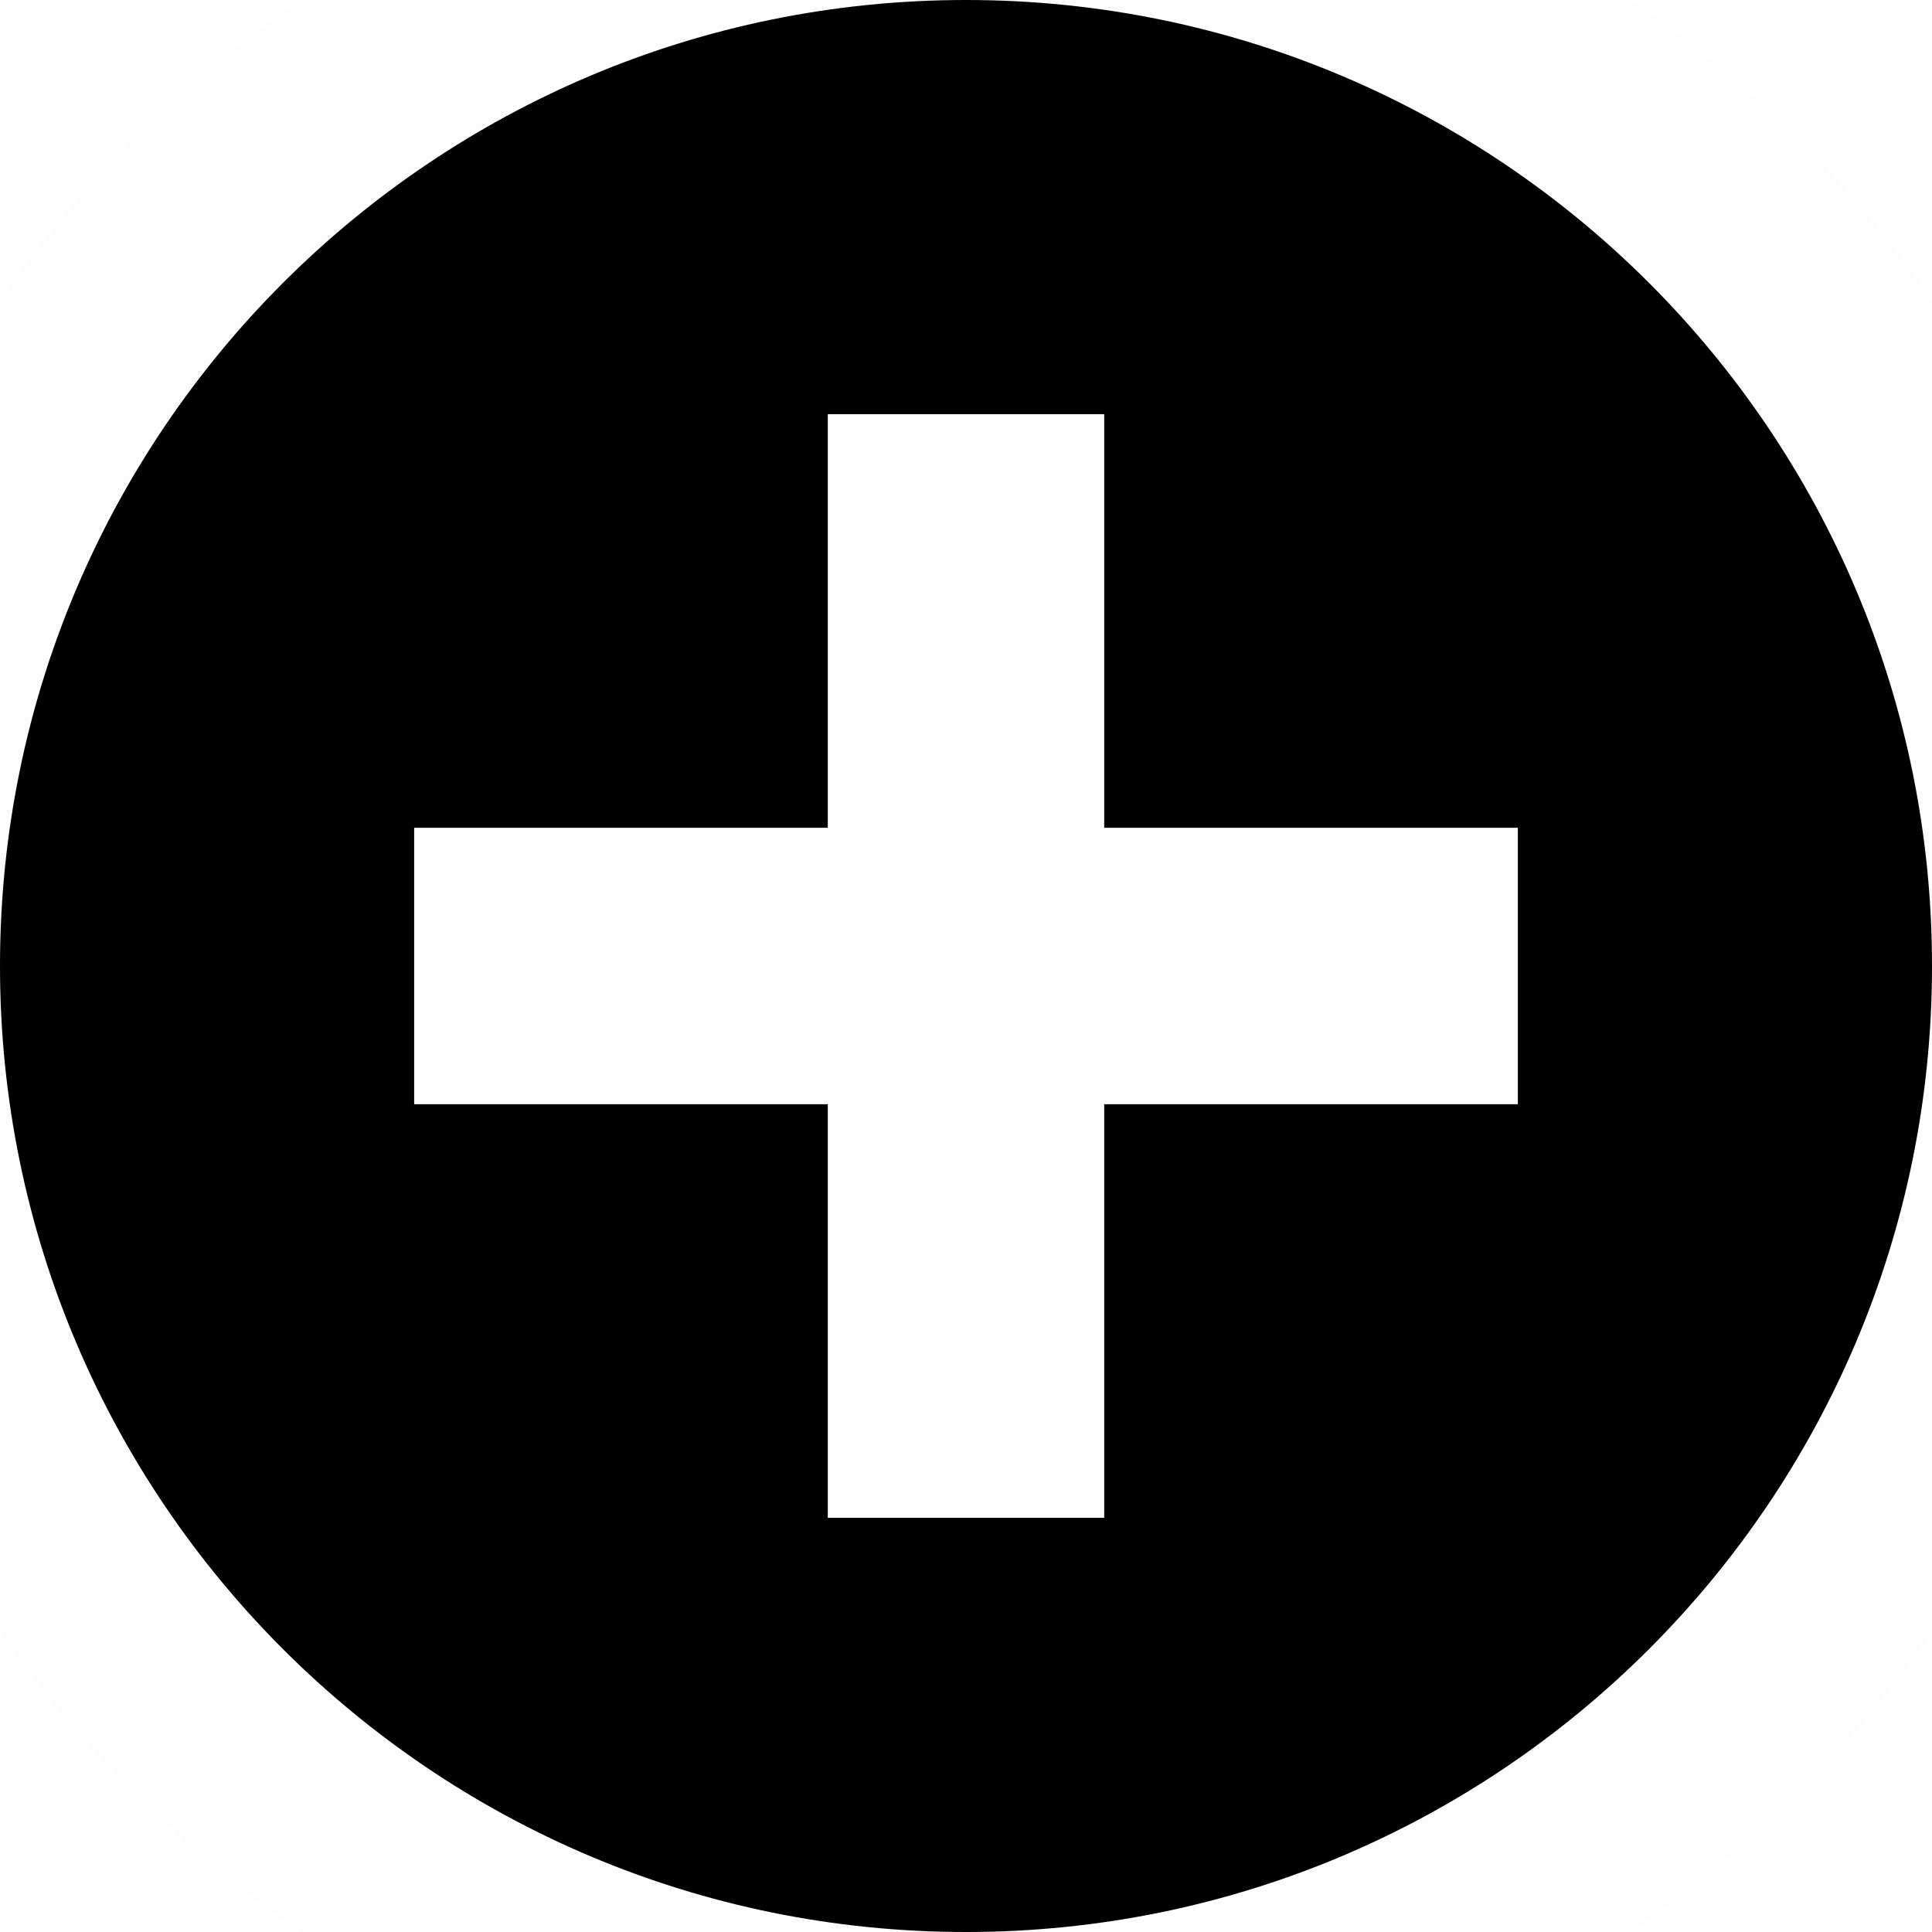
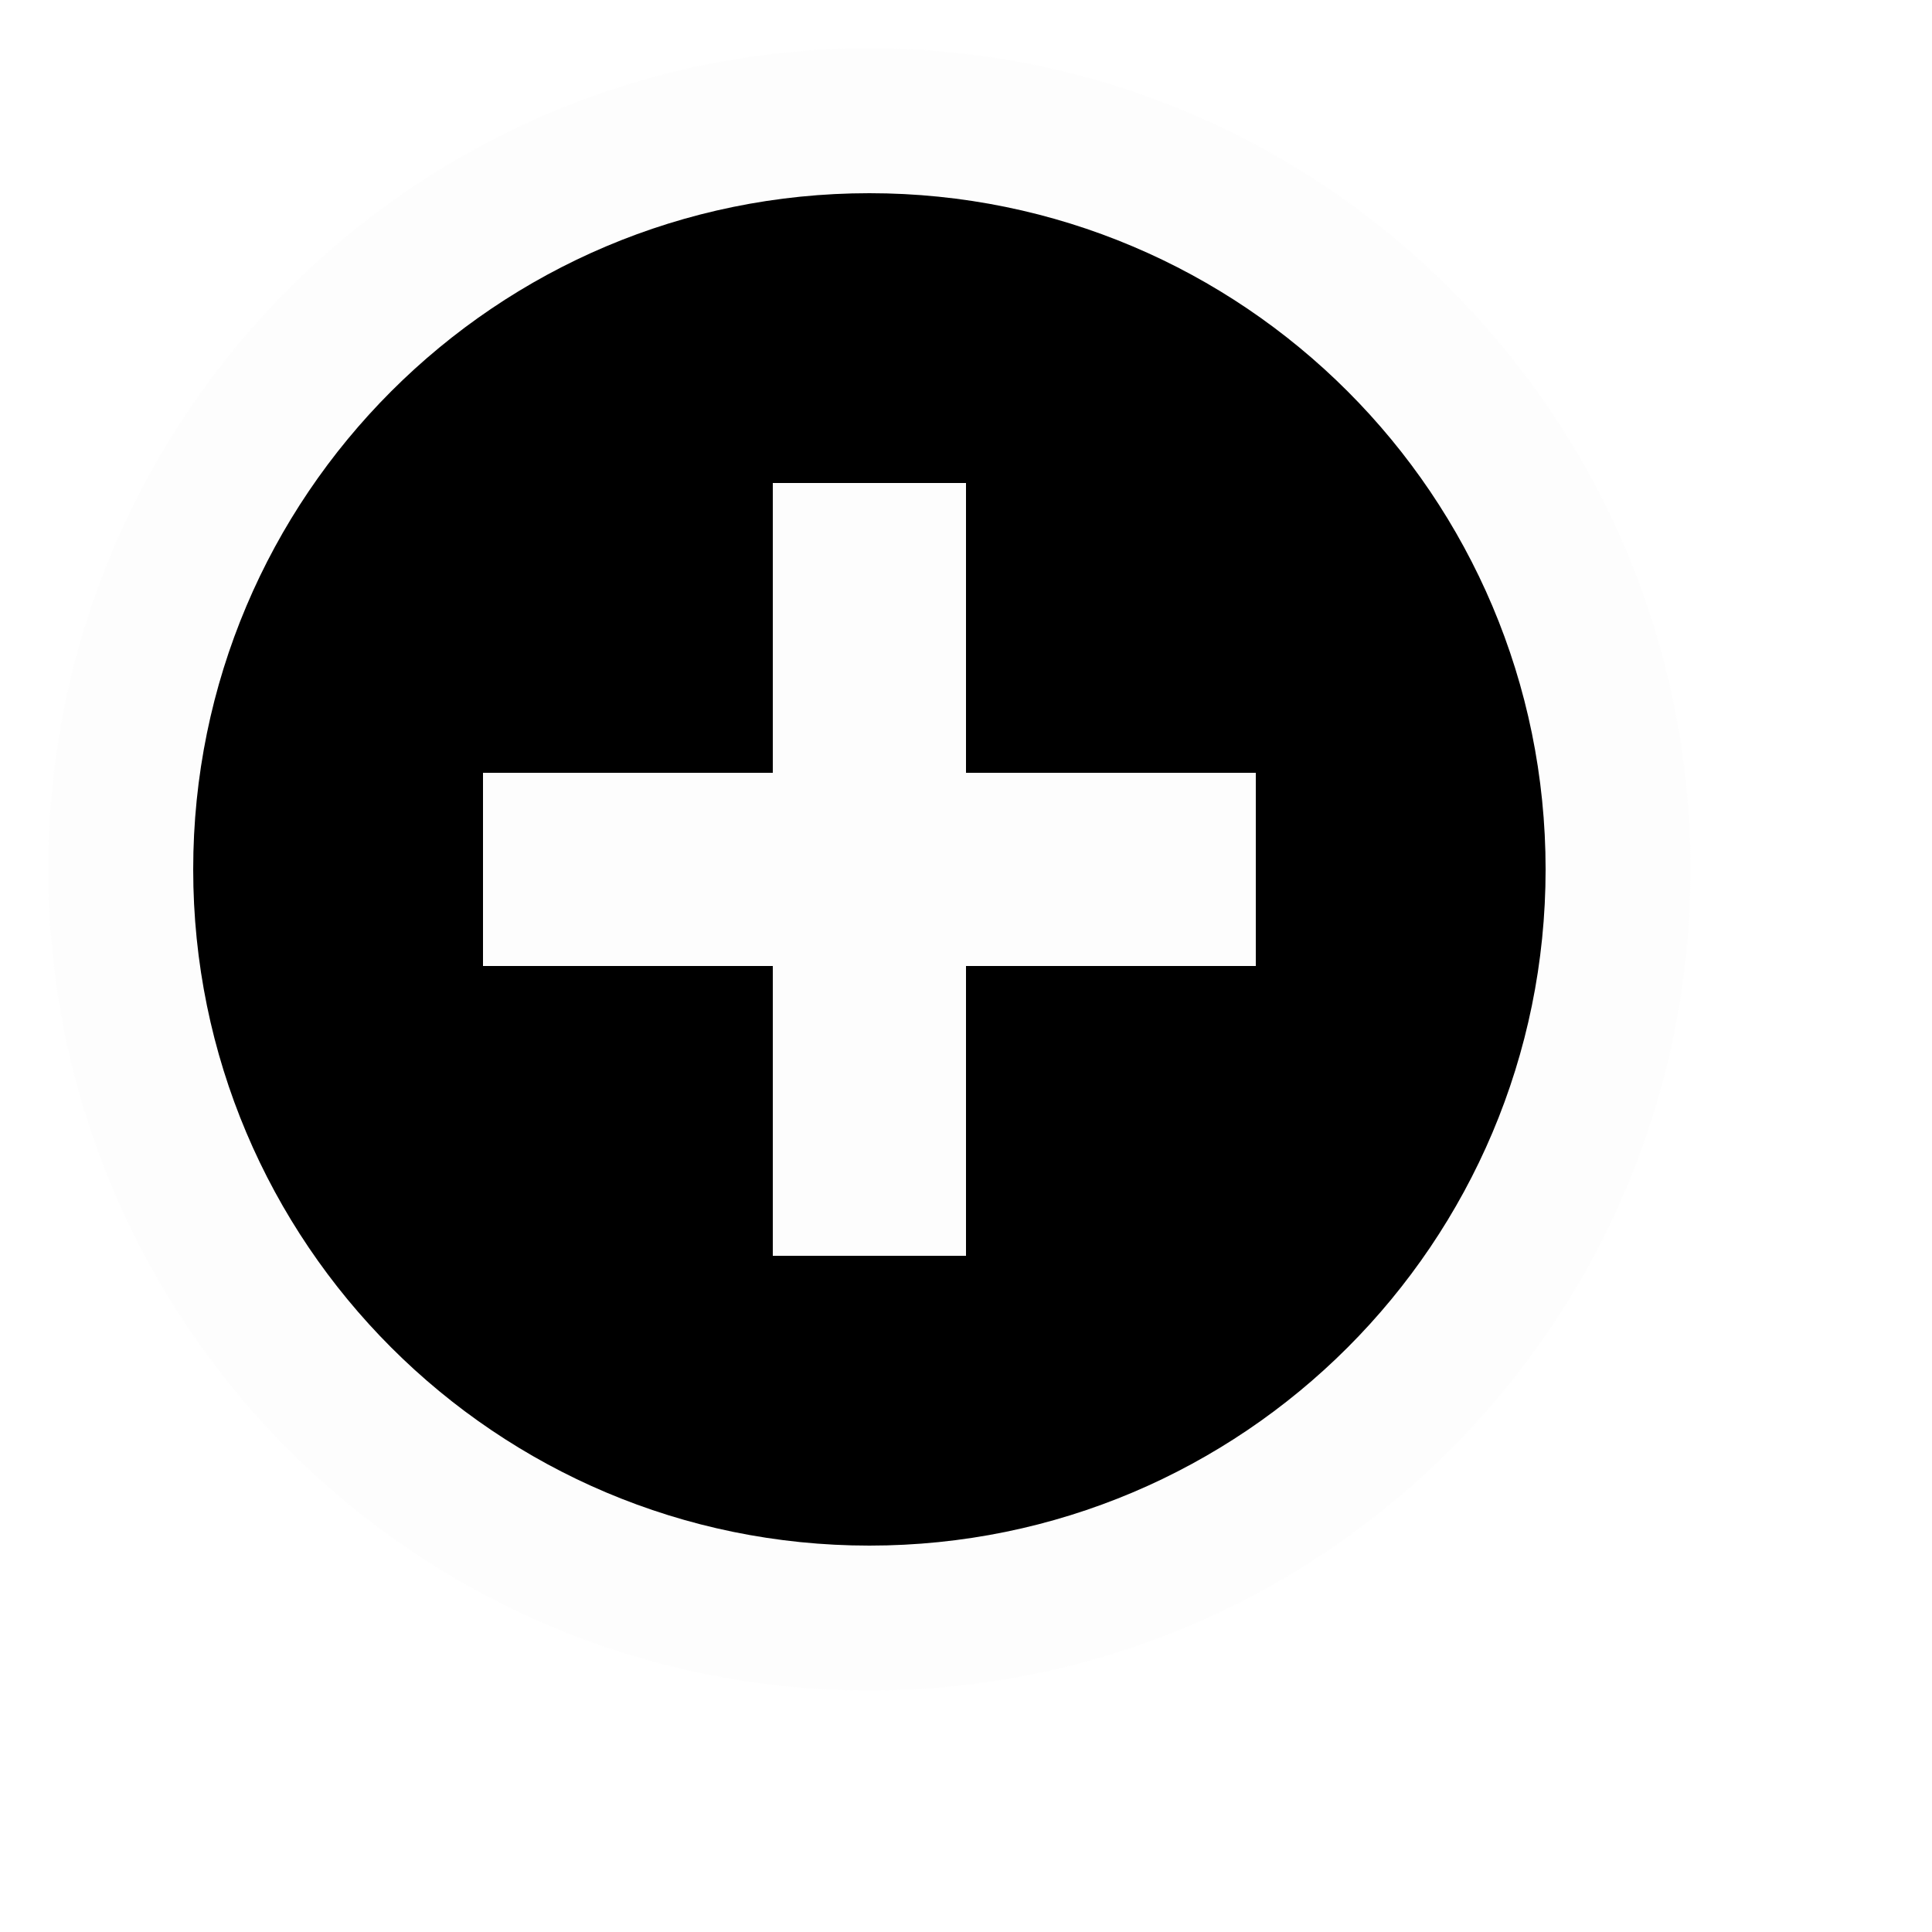
- <svg xmlns="http://www.w3.org/2000/svg" width="14" height="14" viewBox="0 0 3.704 3.704">
-   <path d="M1.852 0A1.852 1.852 0 000 1.852a1.852 1.852 0 001.852 1.852 1.852 1.852 0 001.852-1.852A1.852 1.852 0 001.852 0zm-.265.794h.53v.793h.793v.53h-.793v.793h-.53v-.793H.794v-.53h.793z" fill="none" stroke="#fcfcfc" stroke-width=".794" stroke-opacity=".5" stroke-linecap="round" />
-   <path d="M1.852 0A1.852 1.852 0 000 1.852a1.852 1.852 0 001.852 1.852 1.852 1.852 0 001.852-1.852A1.852 1.852 0 001.852 0zm-.265.794h.53v.793h.793v.53h-.793v.793h-.53v-.793H.794v-.53h.793z" />
+ <svg xmlns="http://www.w3.org/2000/svg" width="20" height="20">
+   <path d="M9 2a7 7 0 00-7 7 7 7 0 007 7 7 7 0 007-7 7 7 0 00-7-7zM8 5h2v3h3v2h-3v3H8v-3H5V8h3z" fill="none" stroke="#fcfcfc" stroke-width="3" stroke-opacity=".5" stroke-linecap="round" />
+   <path d="M9 2a7 7 0 00-7 7 7 7 0 007 7 7 7 0 007-7 7 7 0 00-7-7zM8 5h2v3h3v2h-3v3H8v-3H5V8h3z" />
</svg>
